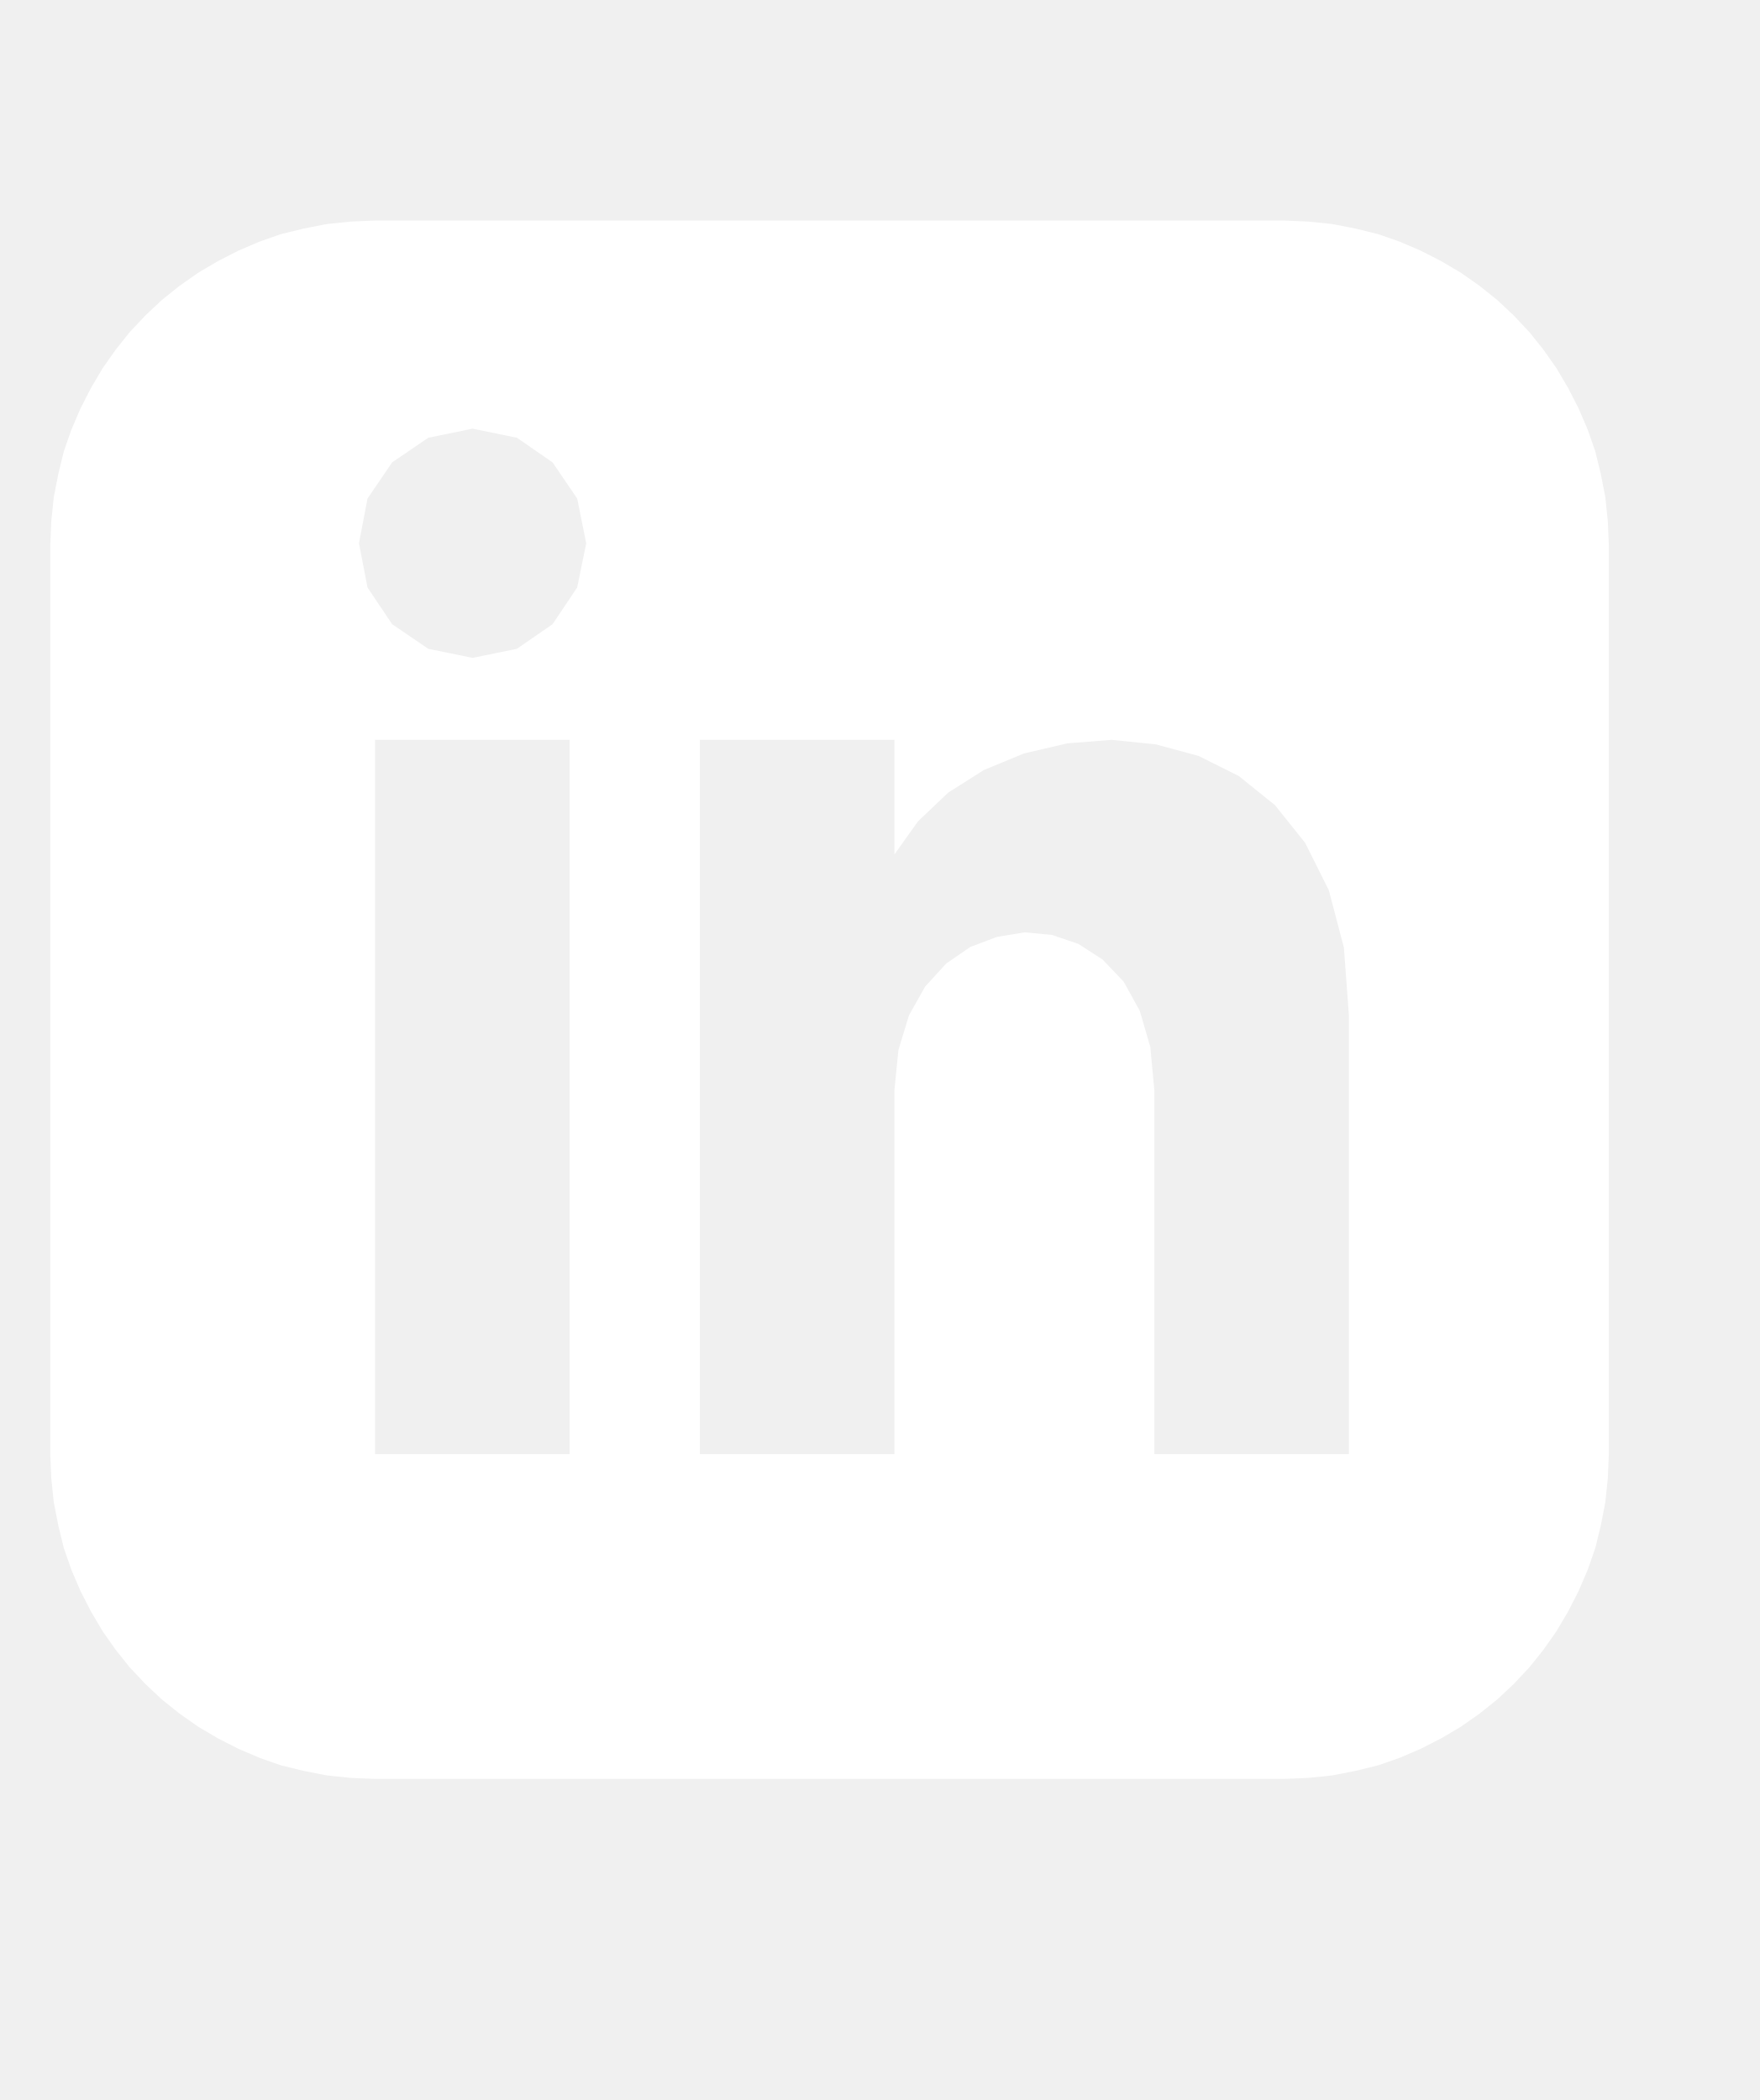
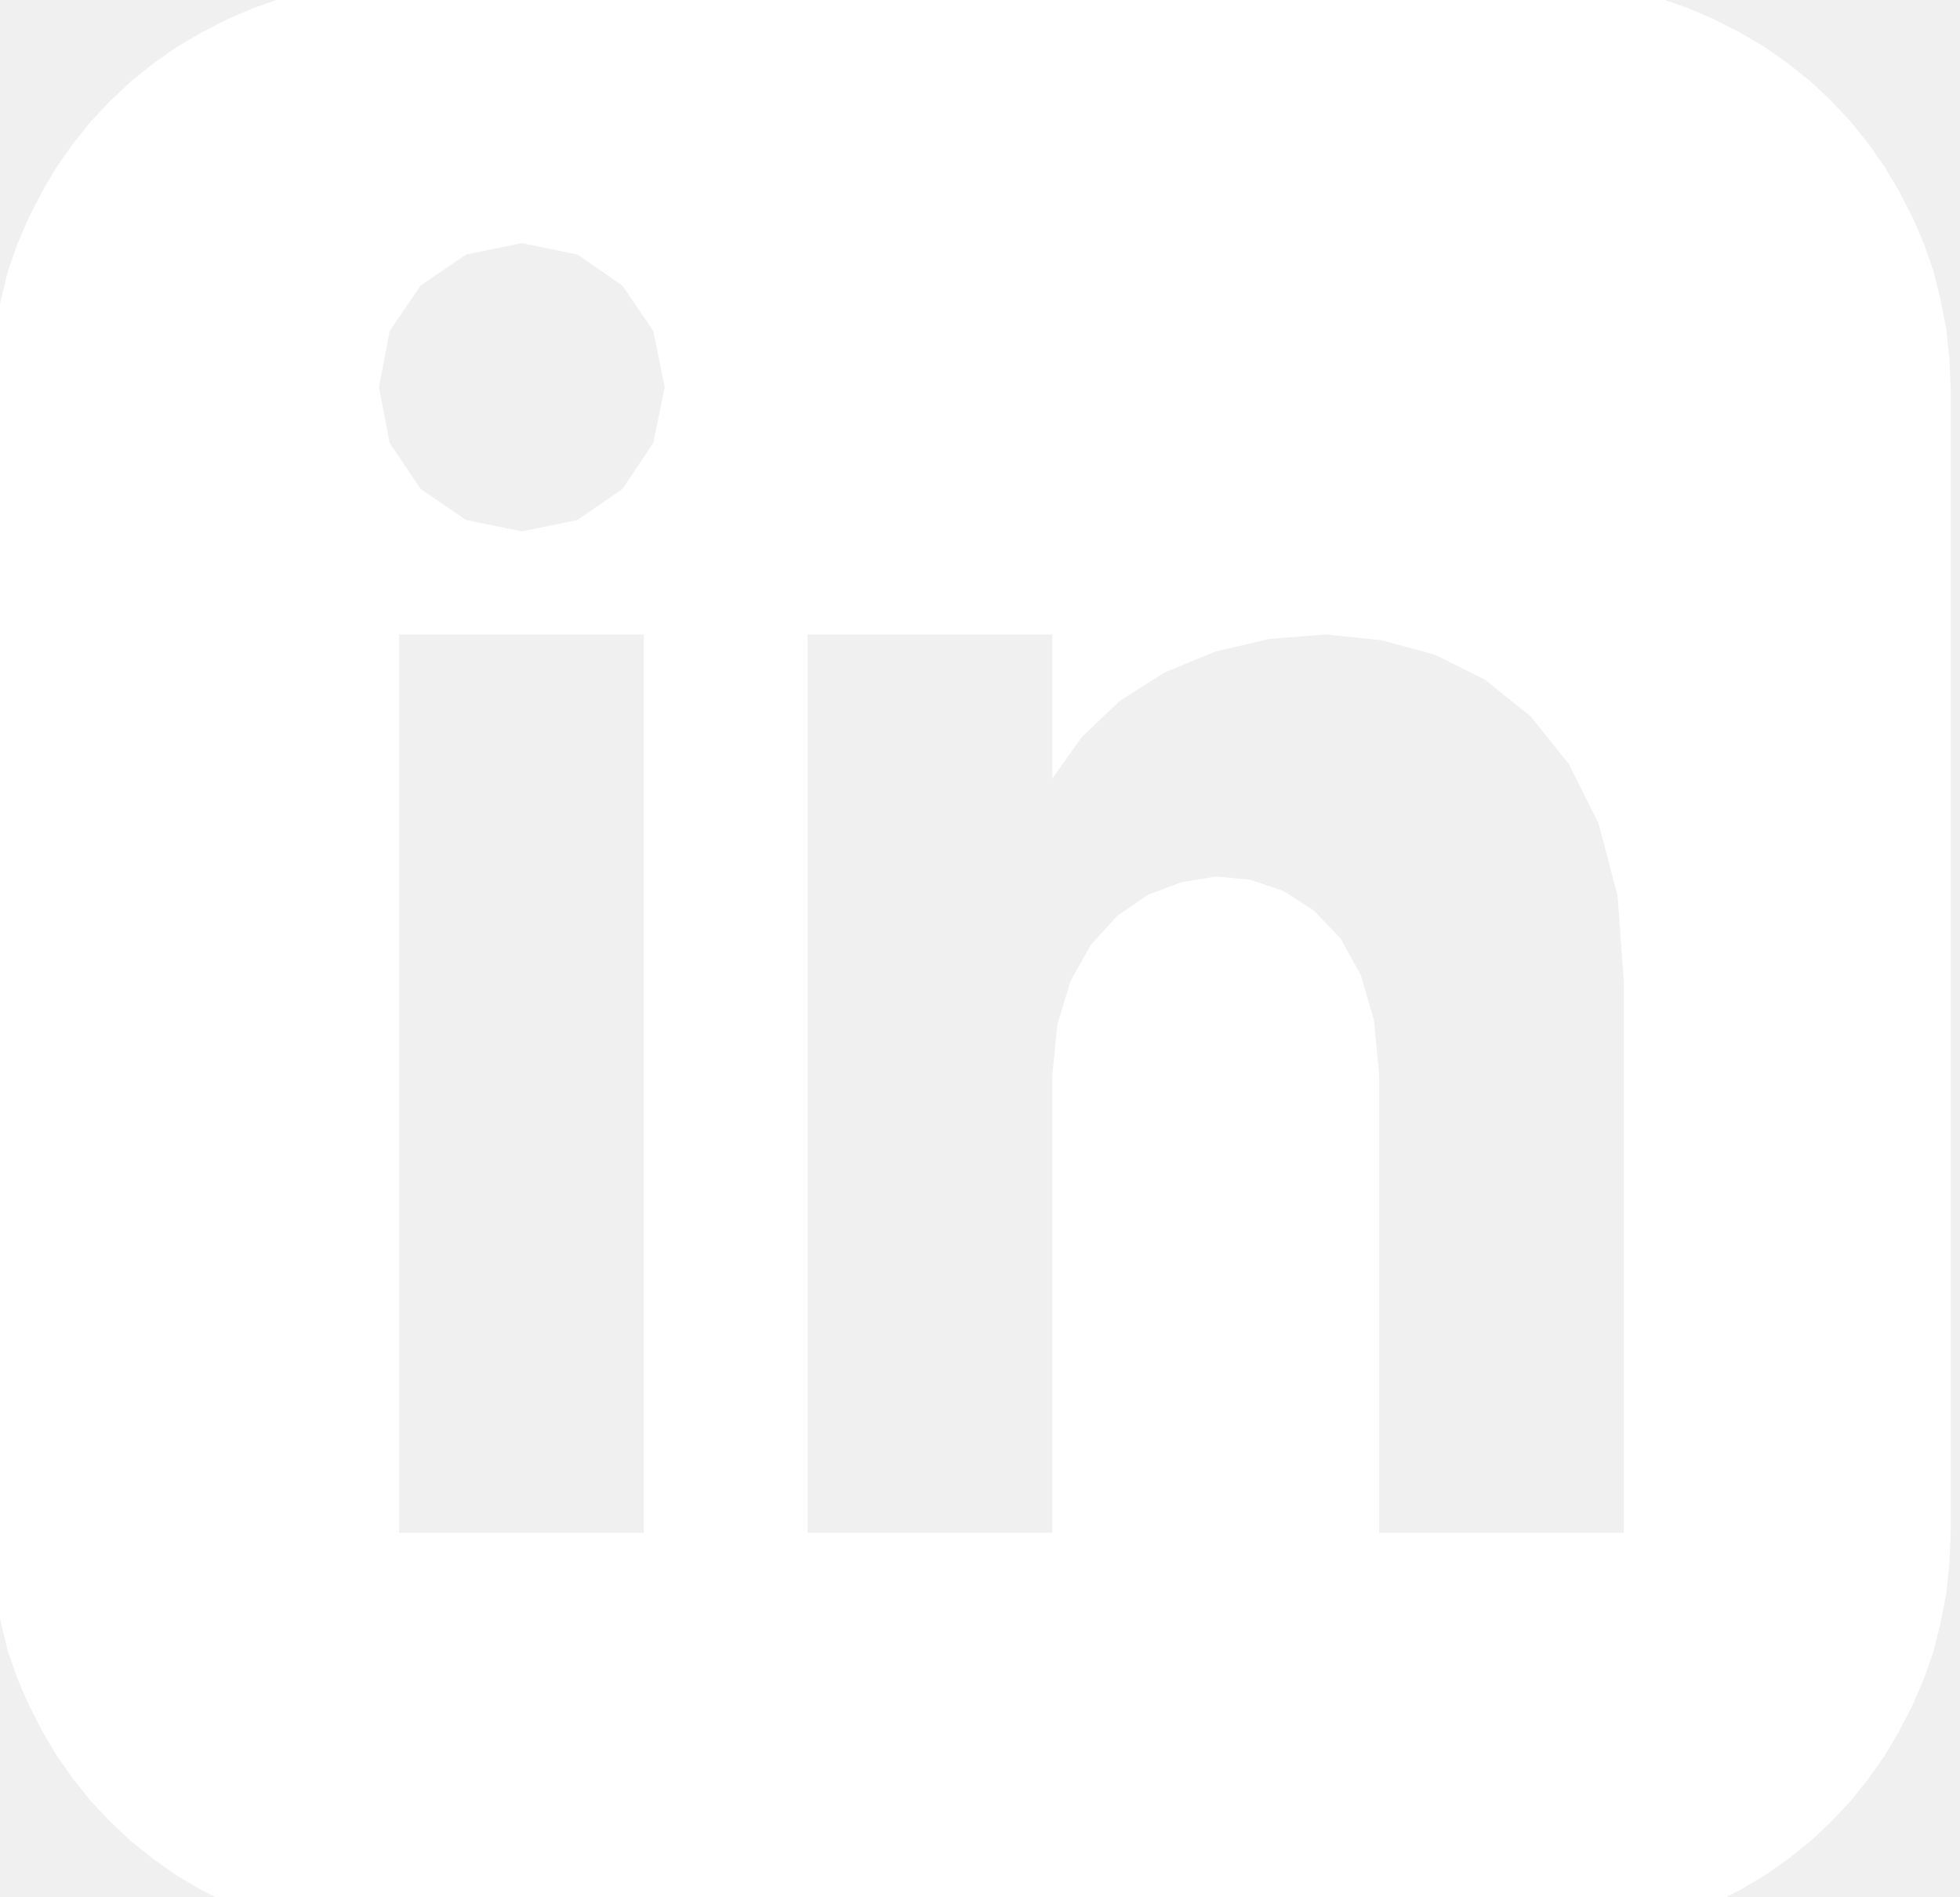
- <svg xmlns="http://www.w3.org/2000/svg" xmlns:xlink="http://www.w3.org/1999/xlink" version="1.1" preserveAspectRatio="xMidYMid meet" viewBox="-1 -1 35 35" width="31" height="37">
+ <svg xmlns="http://www.w3.org/2000/svg" xmlns:xlink="http://www.w3.org/1999/xlink" width="31" height="30" preserveAspectRatio="xMidYMid meet">
  <defs>
-     <path d="M25.5 0.07L25.96 0.16L26.41 0.27L26.84 0.42L27.26 0.6L27.67 0.81L28.06 1.04L28.43 1.3L28.78 1.58L29.11 1.89L29.42 2.22L29.7 2.57L29.96 2.94L30.19 3.33L30.4 3.74L30.58 4.16L30.73 4.59L30.84 5.04L30.93 5.5L30.98 5.98L31 6.46L31 24.54L30.98 25.02L30.93 25.5L30.84 25.96L30.73 26.41L30.58 26.84L30.4 27.26L30.19 27.67L29.96 28.06L29.7 28.43L29.42 28.78L29.11 29.11L28.78 29.42L28.43 29.7L28.06 29.96L27.67 30.19L27.26 30.4L26.84 30.58L26.41 30.73L25.96 30.84L25.5 30.93L25.02 30.98L24.54 31L6.46 31L5.98 30.98L5.5 30.93L5.04 30.84L4.59 30.73L4.16 30.58L3.74 30.4L3.33 30.19L2.94 29.96L2.57 29.7L2.22 29.42L1.89 29.11L1.58 28.78L1.3 28.43L1.04 28.06L0.81 27.67L0.6 27.26L0.42 26.84L0.27 26.41L0.16 25.96L0.07 25.5L0.02 25.02L0 24.54L0 6.46L0.02 5.98L0.07 5.5L0.16 5.04L0.27 4.59L0.42 4.16L0.6 3.74L0.81 3.33L1.04 2.94L1.3 2.57L1.58 2.22L1.89 1.89L2.22 1.58L2.57 1.3L2.94 1.04L3.33 0.81L3.74 0.6L4.16 0.42L4.59 0.27L5.04 0.16L5.5 0.07L5.98 0.02L6.46 0L24.54 0L25.02 0.02L25.5 0.07ZM19.37 10.6L18.57 10.93L17.86 11.38L17.26 11.95L16.79 12.61L16.79 10.33L12.92 10.33L12.92 24.54L16.79 24.54L16.79 17.3L16.87 16.5L17.08 15.81L17.4 15.24L17.82 14.78L18.3 14.45L18.83 14.25L19.38 14.16L19.92 14.21L20.45 14.39L20.93 14.7L21.35 15.14L21.67 15.72L21.88 16.44L21.96 17.3L21.96 24.54L25.83 24.54L25.83 15.81L25.73 14.46L25.43 13.32L24.96 12.38L24.36 11.63L23.64 11.05L22.84 10.65L21.99 10.42L21.11 10.33L20.23 10.4L19.37 10.6ZM6.46 24.54L10.33 24.54L10.33 10.33L6.46 10.33L6.46 24.54ZM6.8 4.81L6.31 5.53L6.14 6.42L6.31 7.3L6.8 8.03L7.52 8.52L8.4 8.7L9.28 8.52L9.99 8.03L10.48 7.3L10.66 6.42L10.48 5.53L9.99 4.81L9.28 4.32L8.4 4.14L7.52 4.32L6.8 4.81Z" id="f4PVF5R5E" />
+     <path id="f4PVF5R5E" d="m25.5,0.07l0.46,0.09l0.45,0.11l0.43,0.15l0.42,0.18l0.41,0.21l0.39,0.23l0.37,0.26l0.35,0.28l0.33,0.31l0.31,0.33l0.28,0.35l0.26,0.37l0.23,0.39l0.21,0.41l0.18,0.42l0.15,0.43l0.11,0.45l0.09,0.46l0.05,0.48l0.02,0.48l0,18.08l-0.02,0.48l-0.05,0.48l-0.09,0.46l-0.11,0.45l-0.15,0.43l-0.18,0.42l-0.21,0.41l-0.23,0.39l-0.26,0.37l-0.28,0.35l-0.31,0.33l-0.33,0.31l-0.35,0.28l-0.37,0.26l-0.39,0.23l-0.41,0.21l-0.42,0.18l-0.43,0.15l-0.45,0.11l-0.46,0.09l-0.48,0.05l-0.48,0.02l-18.08,0l-0.48,-0.02l-0.48,-0.05l-0.46,-0.09l-0.45,-0.11l-0.43,-0.15l-0.42,-0.18l-0.41,-0.21l-0.39,-0.23l-0.37,-0.26l-0.35,-0.28l-0.33,-0.31l-0.31,-0.33l-0.28,-0.35l-0.26,-0.37l-0.23,-0.39l-0.21,-0.41l-0.18,-0.42l-0.15,-0.43l-0.11,-0.45l-0.09,-0.46l-0.05,-0.48l-0.02,-0.48l0,-18.08l0.02,-0.48l0.05,-0.48l0.09,-0.46l0.11,-0.45l0.15,-0.43l0.18,-0.42l0.21,-0.41l0.23,-0.39l0.26,-0.37l0.28,-0.35l0.31,-0.33l0.33,-0.31l0.35,-0.28l0.37,-0.26l0.39,-0.23l0.41,-0.21l0.42,-0.18l0.43,-0.15l0.45,-0.11l0.46,-0.09l0.48,-0.05l0.48,-0.02l18.08,0l0.48,0.02l0.48,0.05zm-6.13,10.53l-0.8,0.33l-0.71,0.45l-0.6,0.57l-0.47,0.66l0,-2.28l-3.87,0l0,14.21l3.87,0l0,-7.24l0.08,-0.8l0.21,-0.69l0.32,-0.57l0.42,-0.46l0.48,-0.33l0.53,-0.2l0.55,-0.09l0.54,0.05l0.53,0.18l0.48,0.31l0.42,0.44l0.32,0.58l0.21,0.72l0.08,0.86l0,7.24l3.87,0l0,-8.73l-0.1,-1.35l-0.3,-1.14l-0.47,-0.94l-0.6,-0.75l-0.72,-0.58l-0.8,-0.4l-0.85,-0.23l-0.88,-0.09l-0.88,0.07l-0.86,0.2zm-12.91,13.94l3.87,0l0,-14.21l-3.87,0l0,14.21zm0.34,-19.73l-0.49,0.72l-0.17,0.89l0.17,0.88l0.49,0.73l0.72,0.49l0.88,0.18l0.88,-0.18l0.71,-0.49l0.49,-0.73l0.18,-0.88l-0.18,-0.89l-0.49,-0.72l-0.71,-0.49l-0.88,-0.18l-0.88,0.18l-0.72,0.49z" />
  </defs>
  <g>
-     <g>
-       <use xlink:href="#f4PVF5R5E" opacity="1" fill="#ffffff" fill-opacity="1" />
-       <g>
-         <use xlink:href="#f4PVF5R5E" opacity="1" fill-opacity="0" stroke="#000000" stroke-width="1" stroke-opacity="0" />
+     <rect fill="none" id="canvas_background" height="32" width="33" y="-1" x="-1" />
+   </g>
+   <g>
+     <g id="svg_1">
+       <g id="svg_2">
+         <use x="-0.147" y="-0.294" id="svg_3" fill="#ffffff" xlink:href="#f4PVF5R5E" />
+         <g id="svg_4">
+           <use x="-0.147" y="-0.294" id="svg_5" stroke-opacity="0" stroke="#000000" fill-opacity="0" xlink:href="#f4PVF5R5E" />
+         </g>
      </g>
    </g>
  </g>
</svg>
